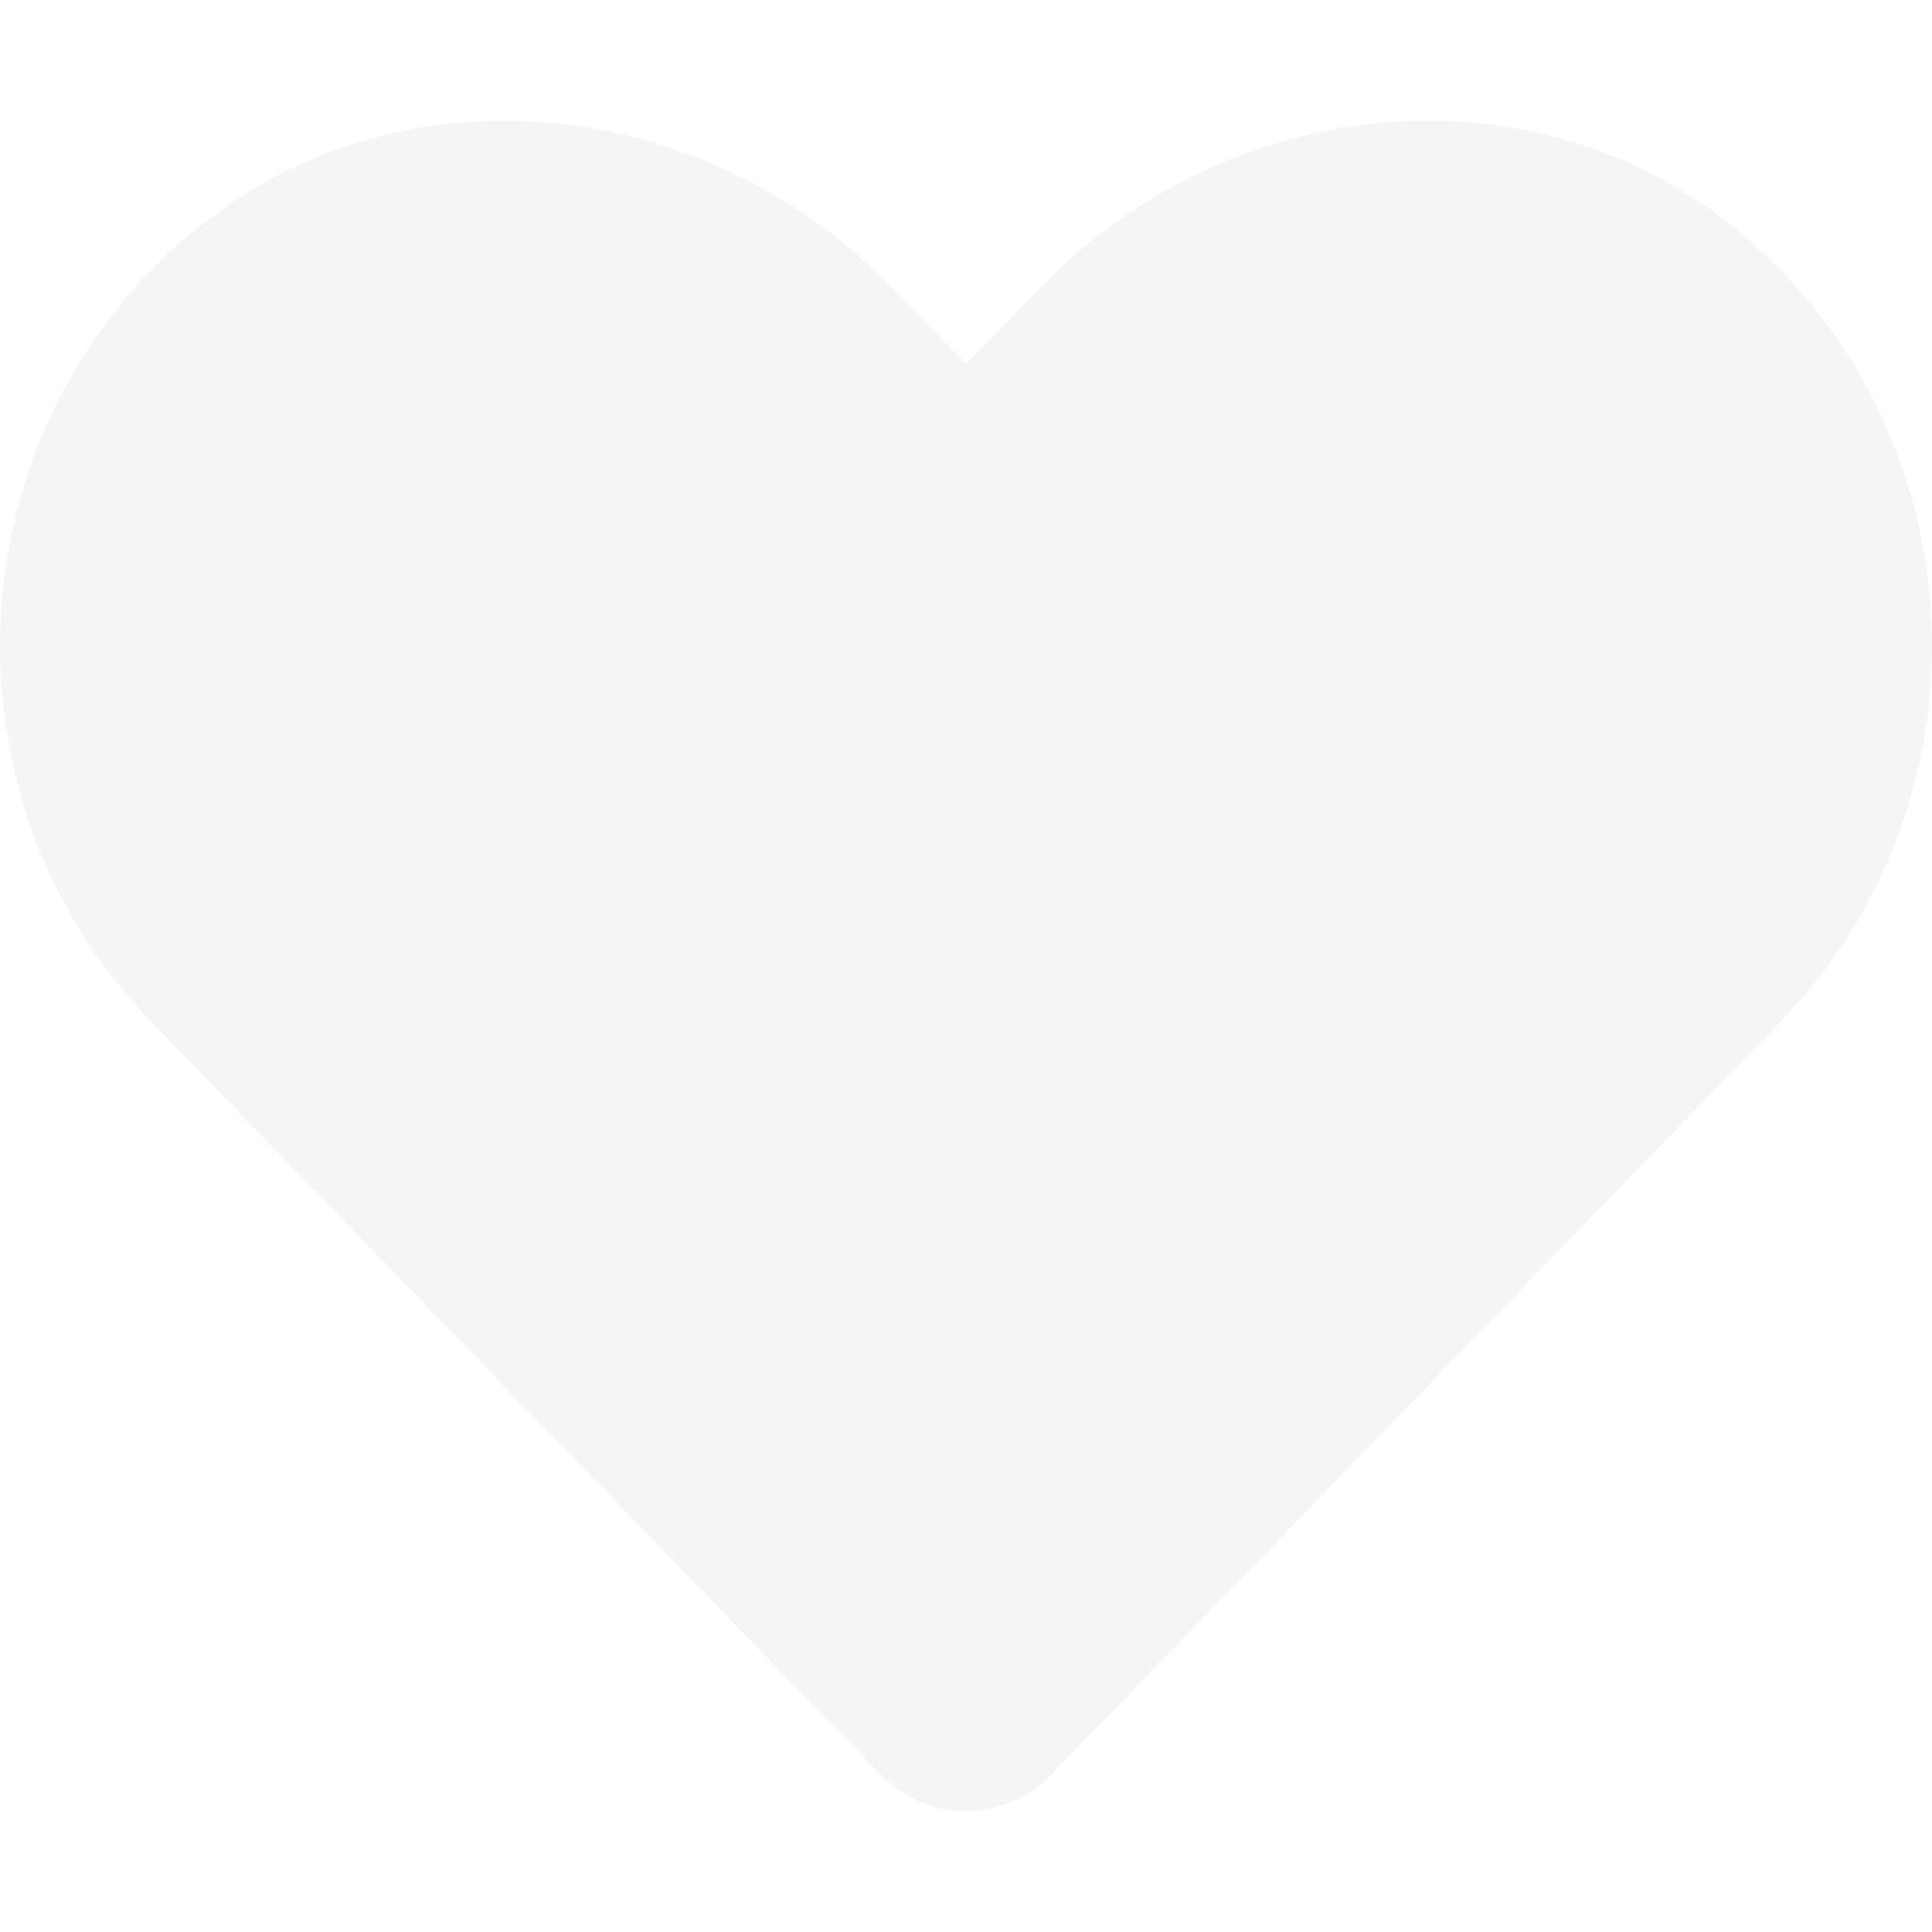
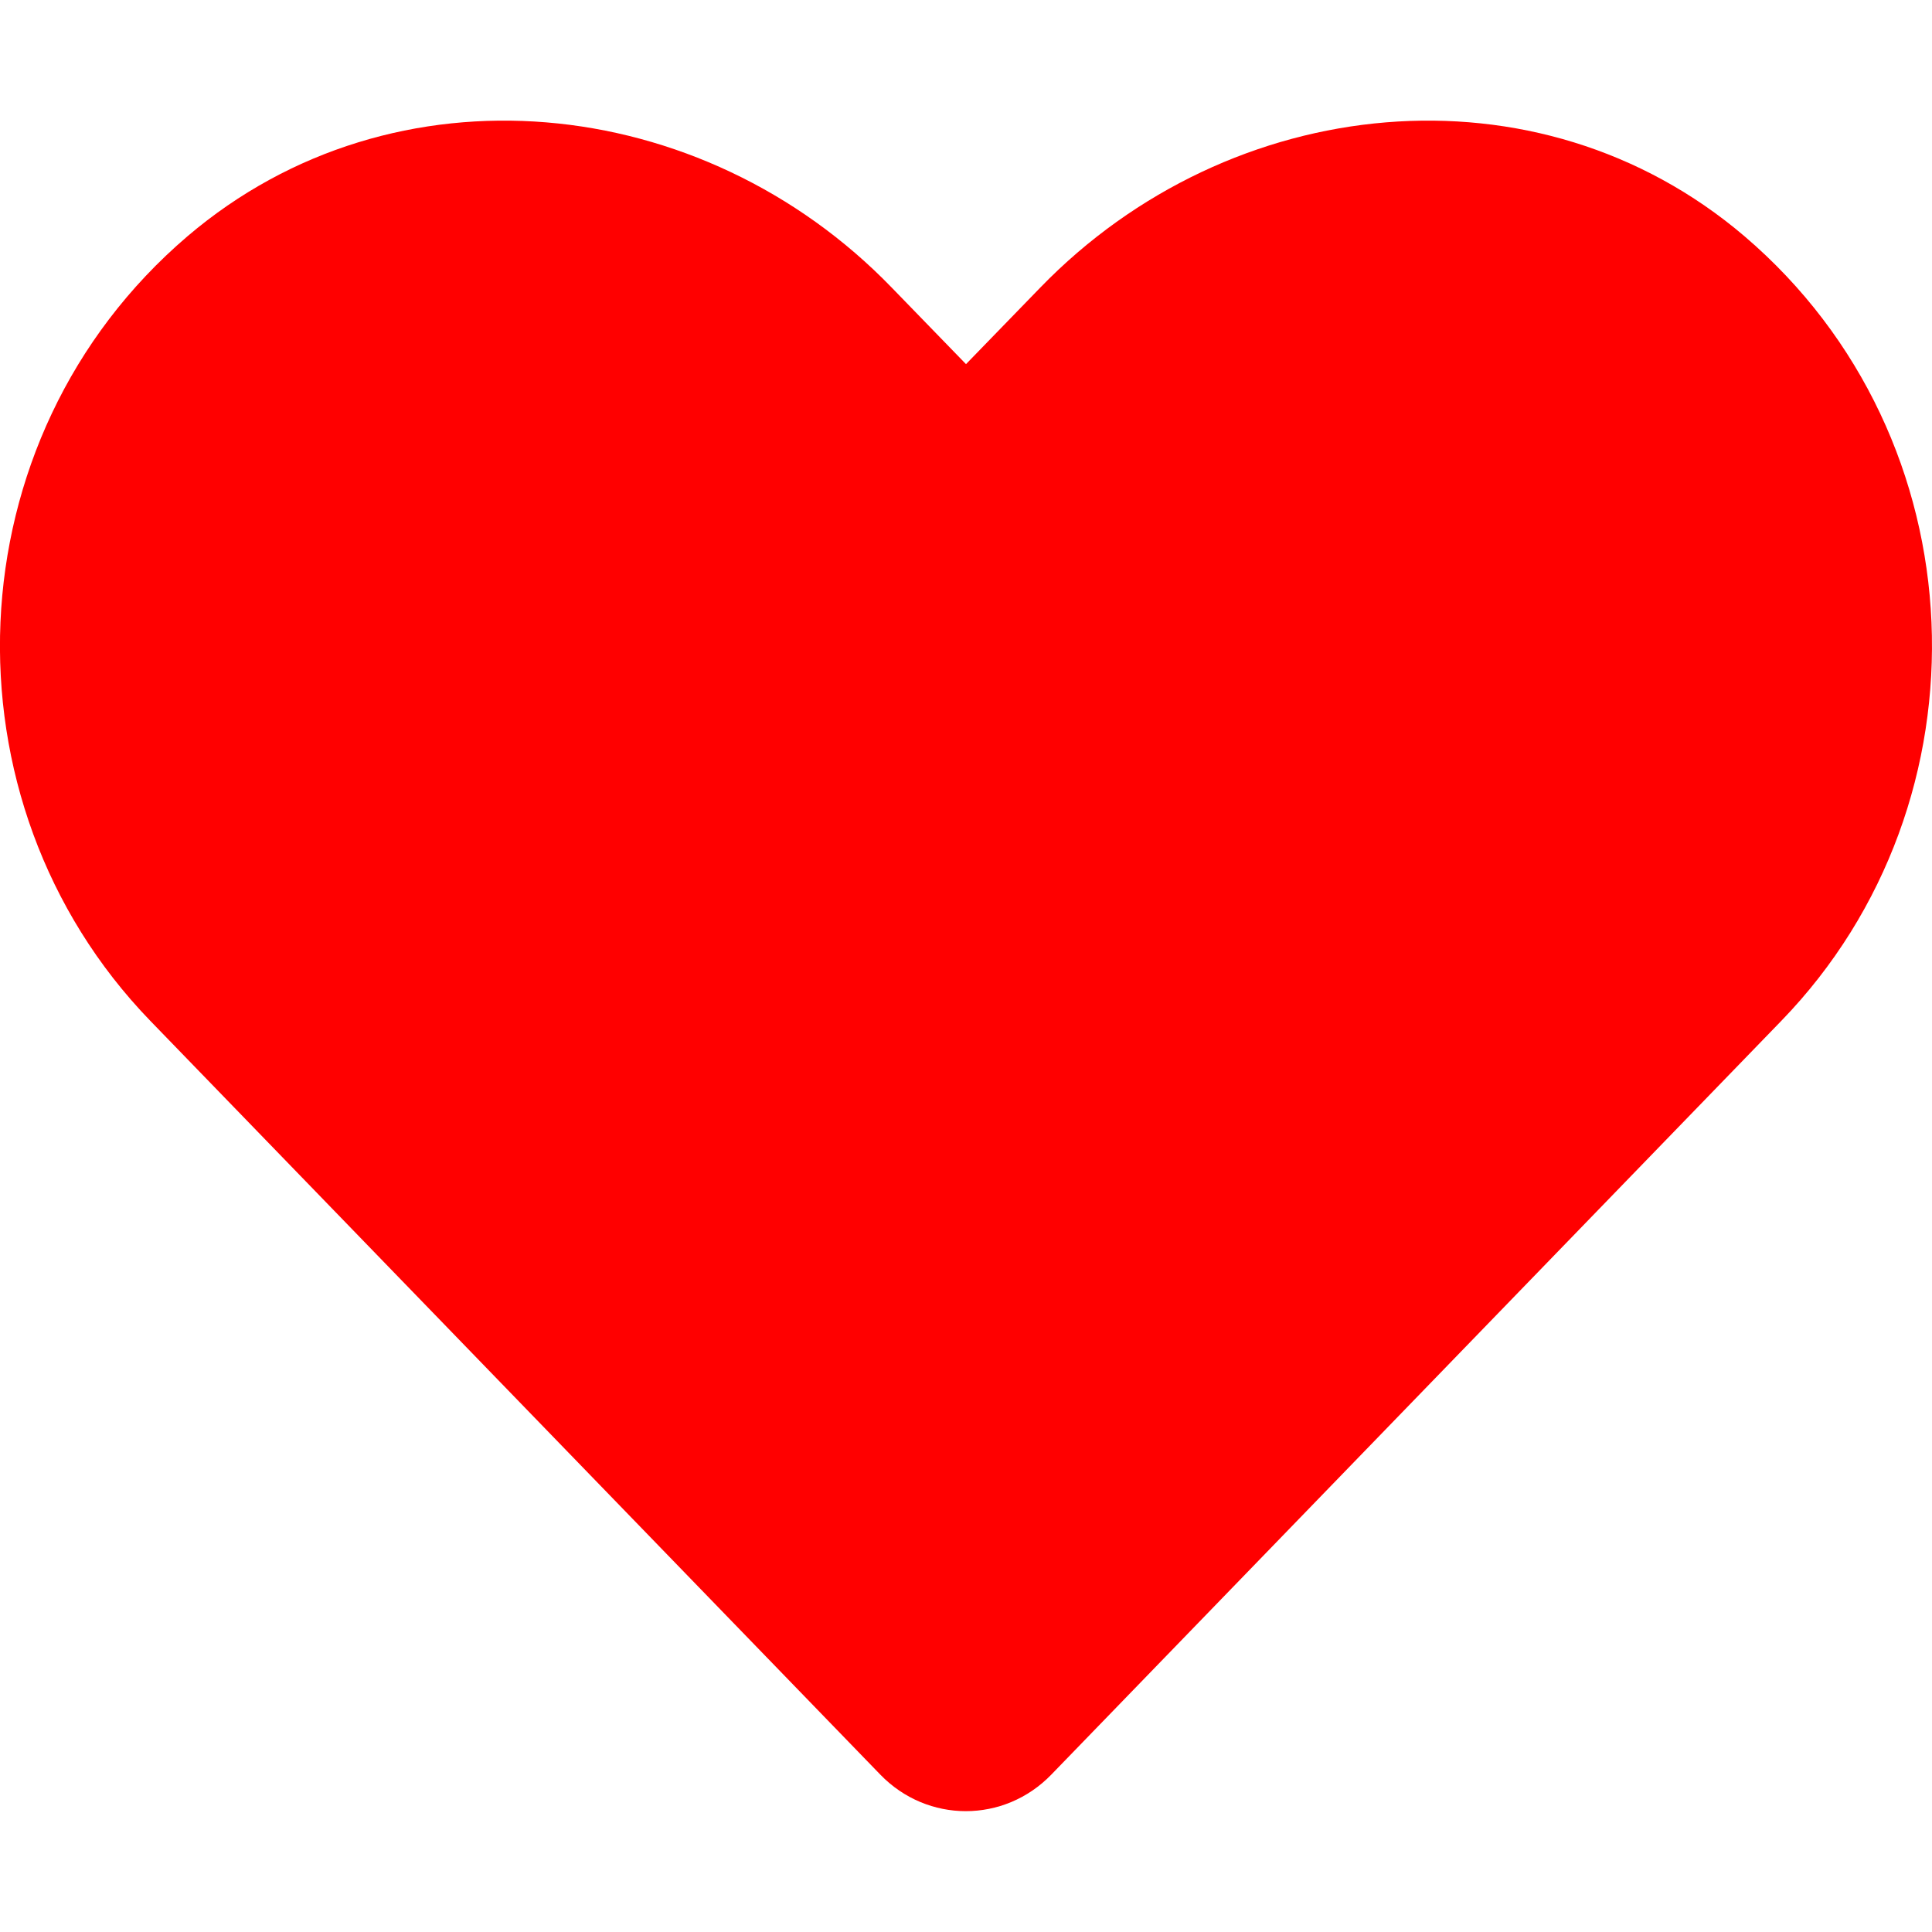
<svg xmlns="http://www.w3.org/2000/svg" viewBox="0 0 512 512">
-   <path d="M462.3 62.6C407.5 15.9 326 24.3 275.7 76.2L256 96.5l-19.7-20.3C186.1 24.3 104.5 15.9 49.7 62.6c-62.8 53.6-66.1 149.8-9.9 207.9l193.5 199.8c12.5 12.9 32.8 12.9 45.3 0l193.5-199.8c56.3-58.1 53-154.3-9.8-207.9z" fill="whitesmoke" />
+   <path d="M462.3 62.6C407.5 15.9 326 24.3 275.7 76.2L256 96.5l-19.7-20.3C186.1 24.3 104.5 15.9 49.7 62.6c-62.8 53.6-66.1 149.8-9.9 207.9l193.5 199.8c12.5 12.9 32.8 12.9 45.3 0l193.5-199.8c56.3-58.1 53-154.3-9.8-207.9z" fill="red" />
</svg>
